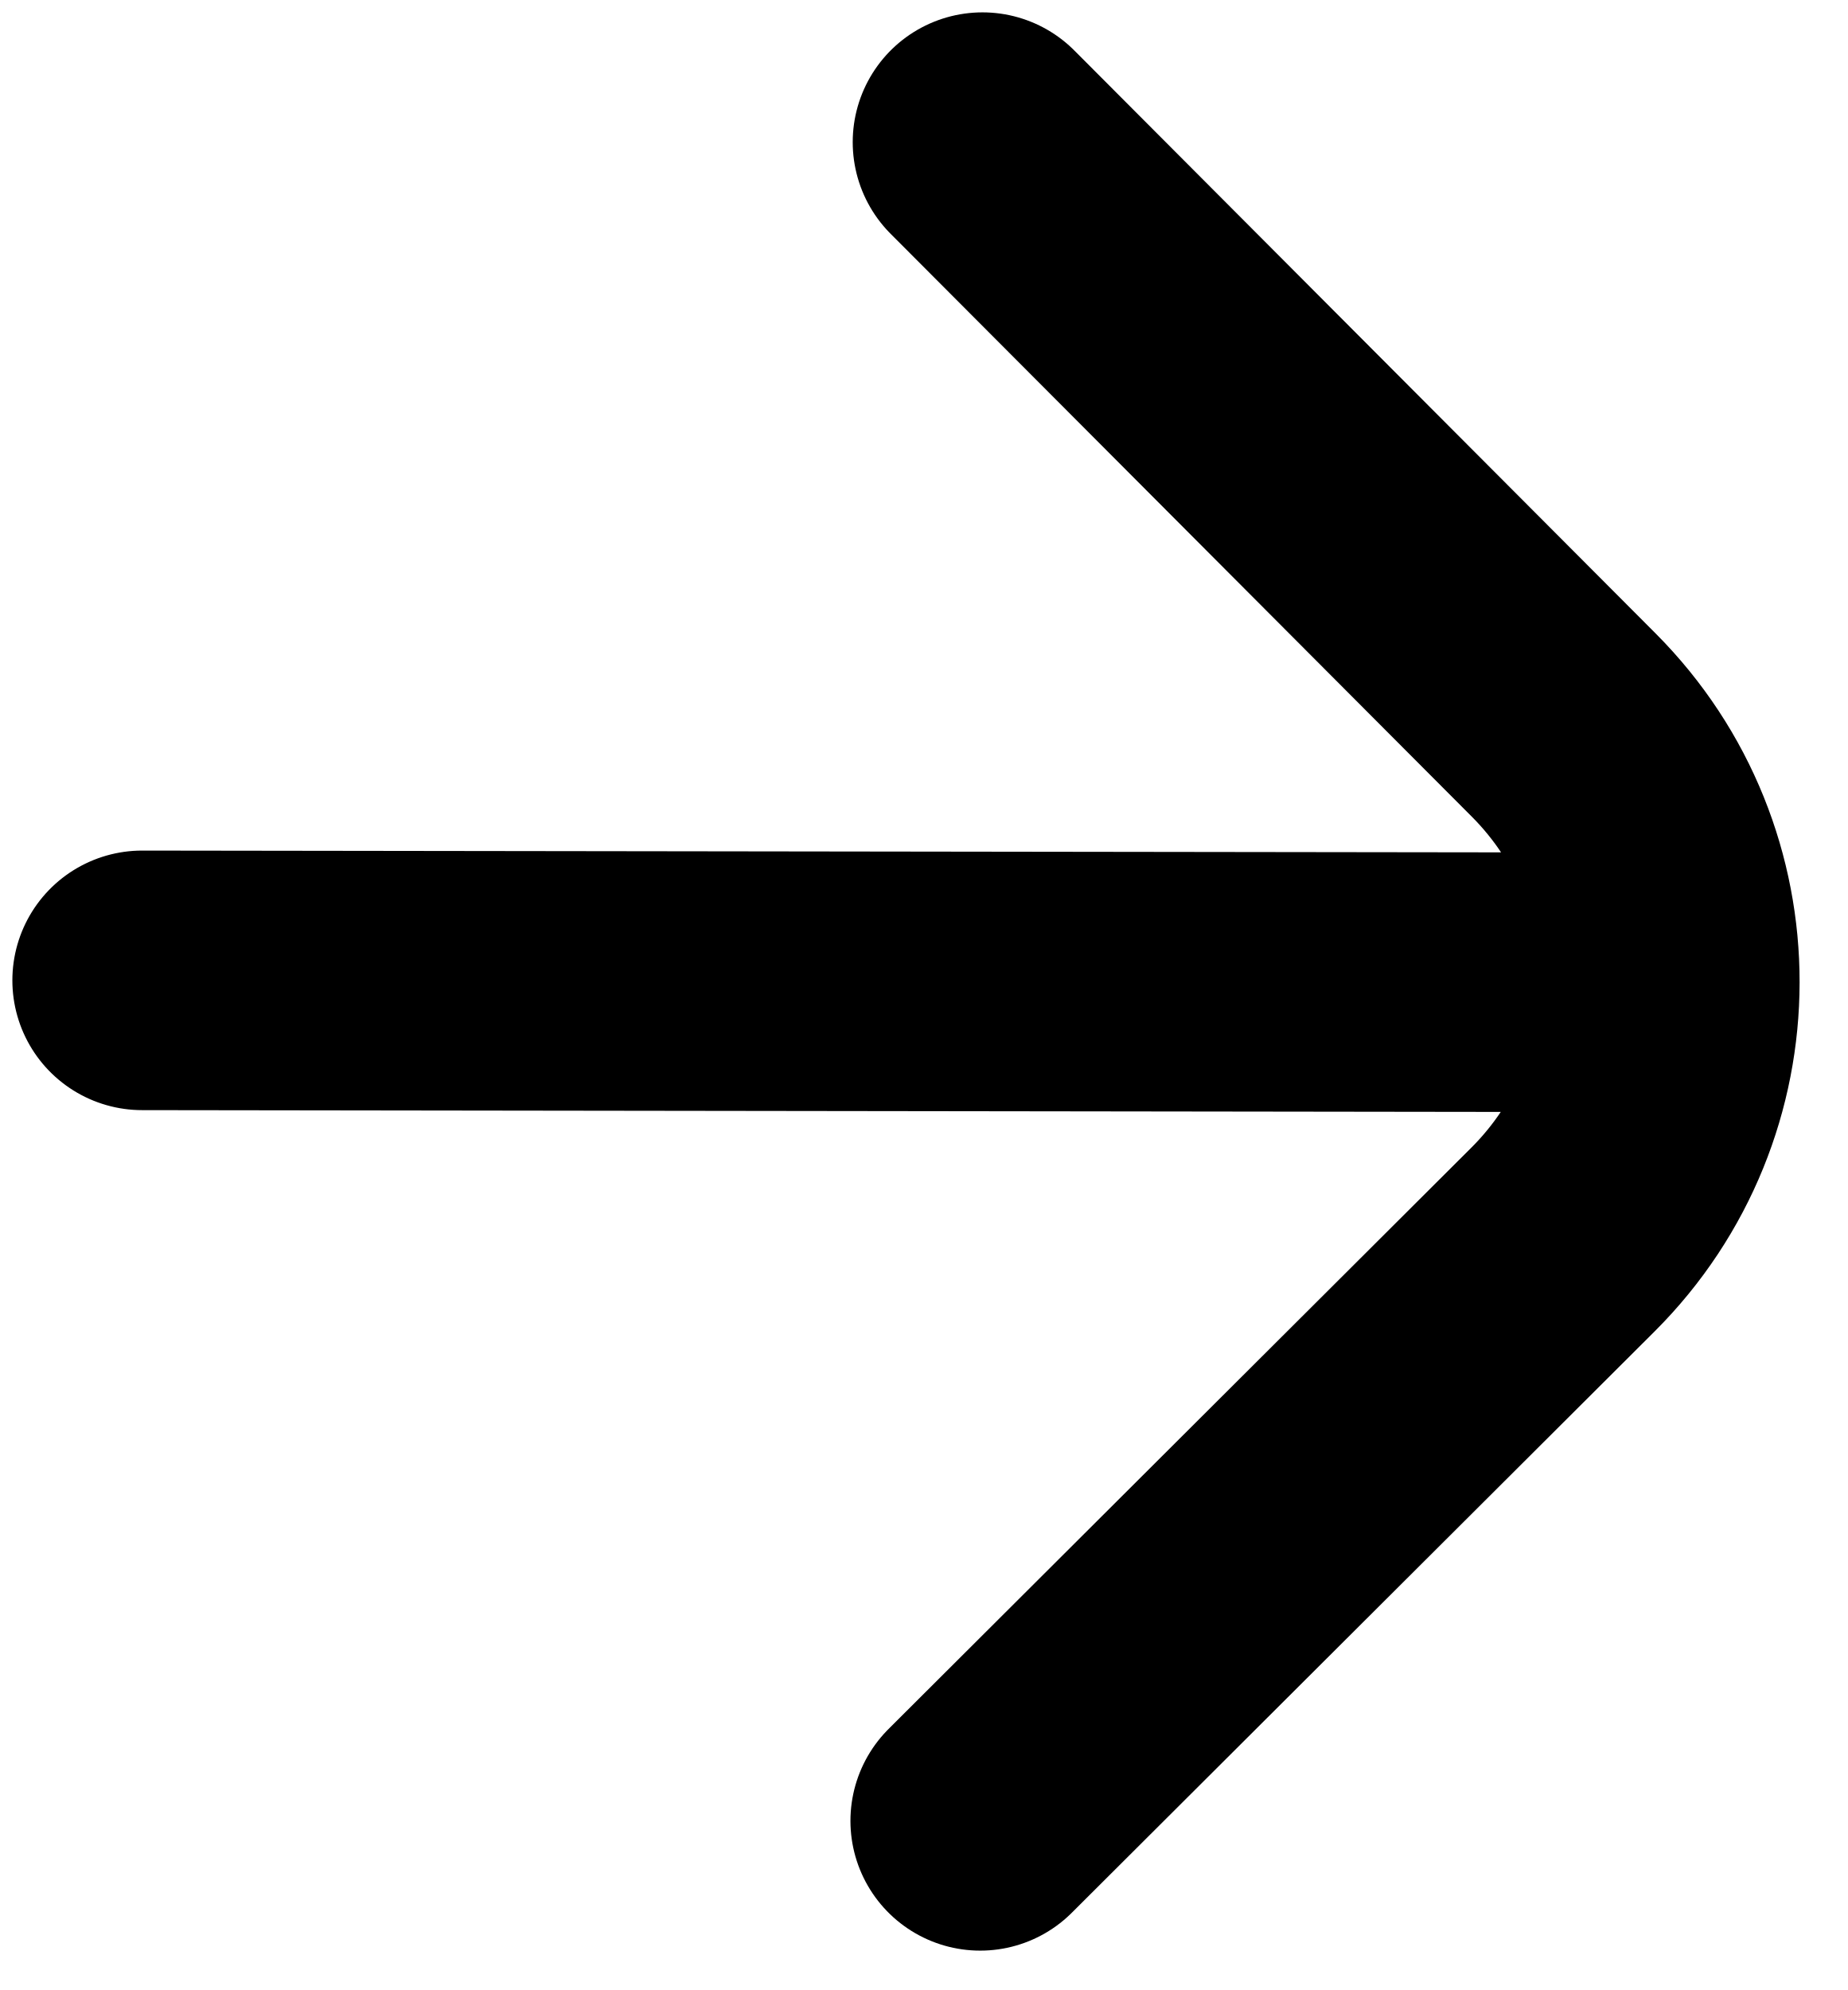
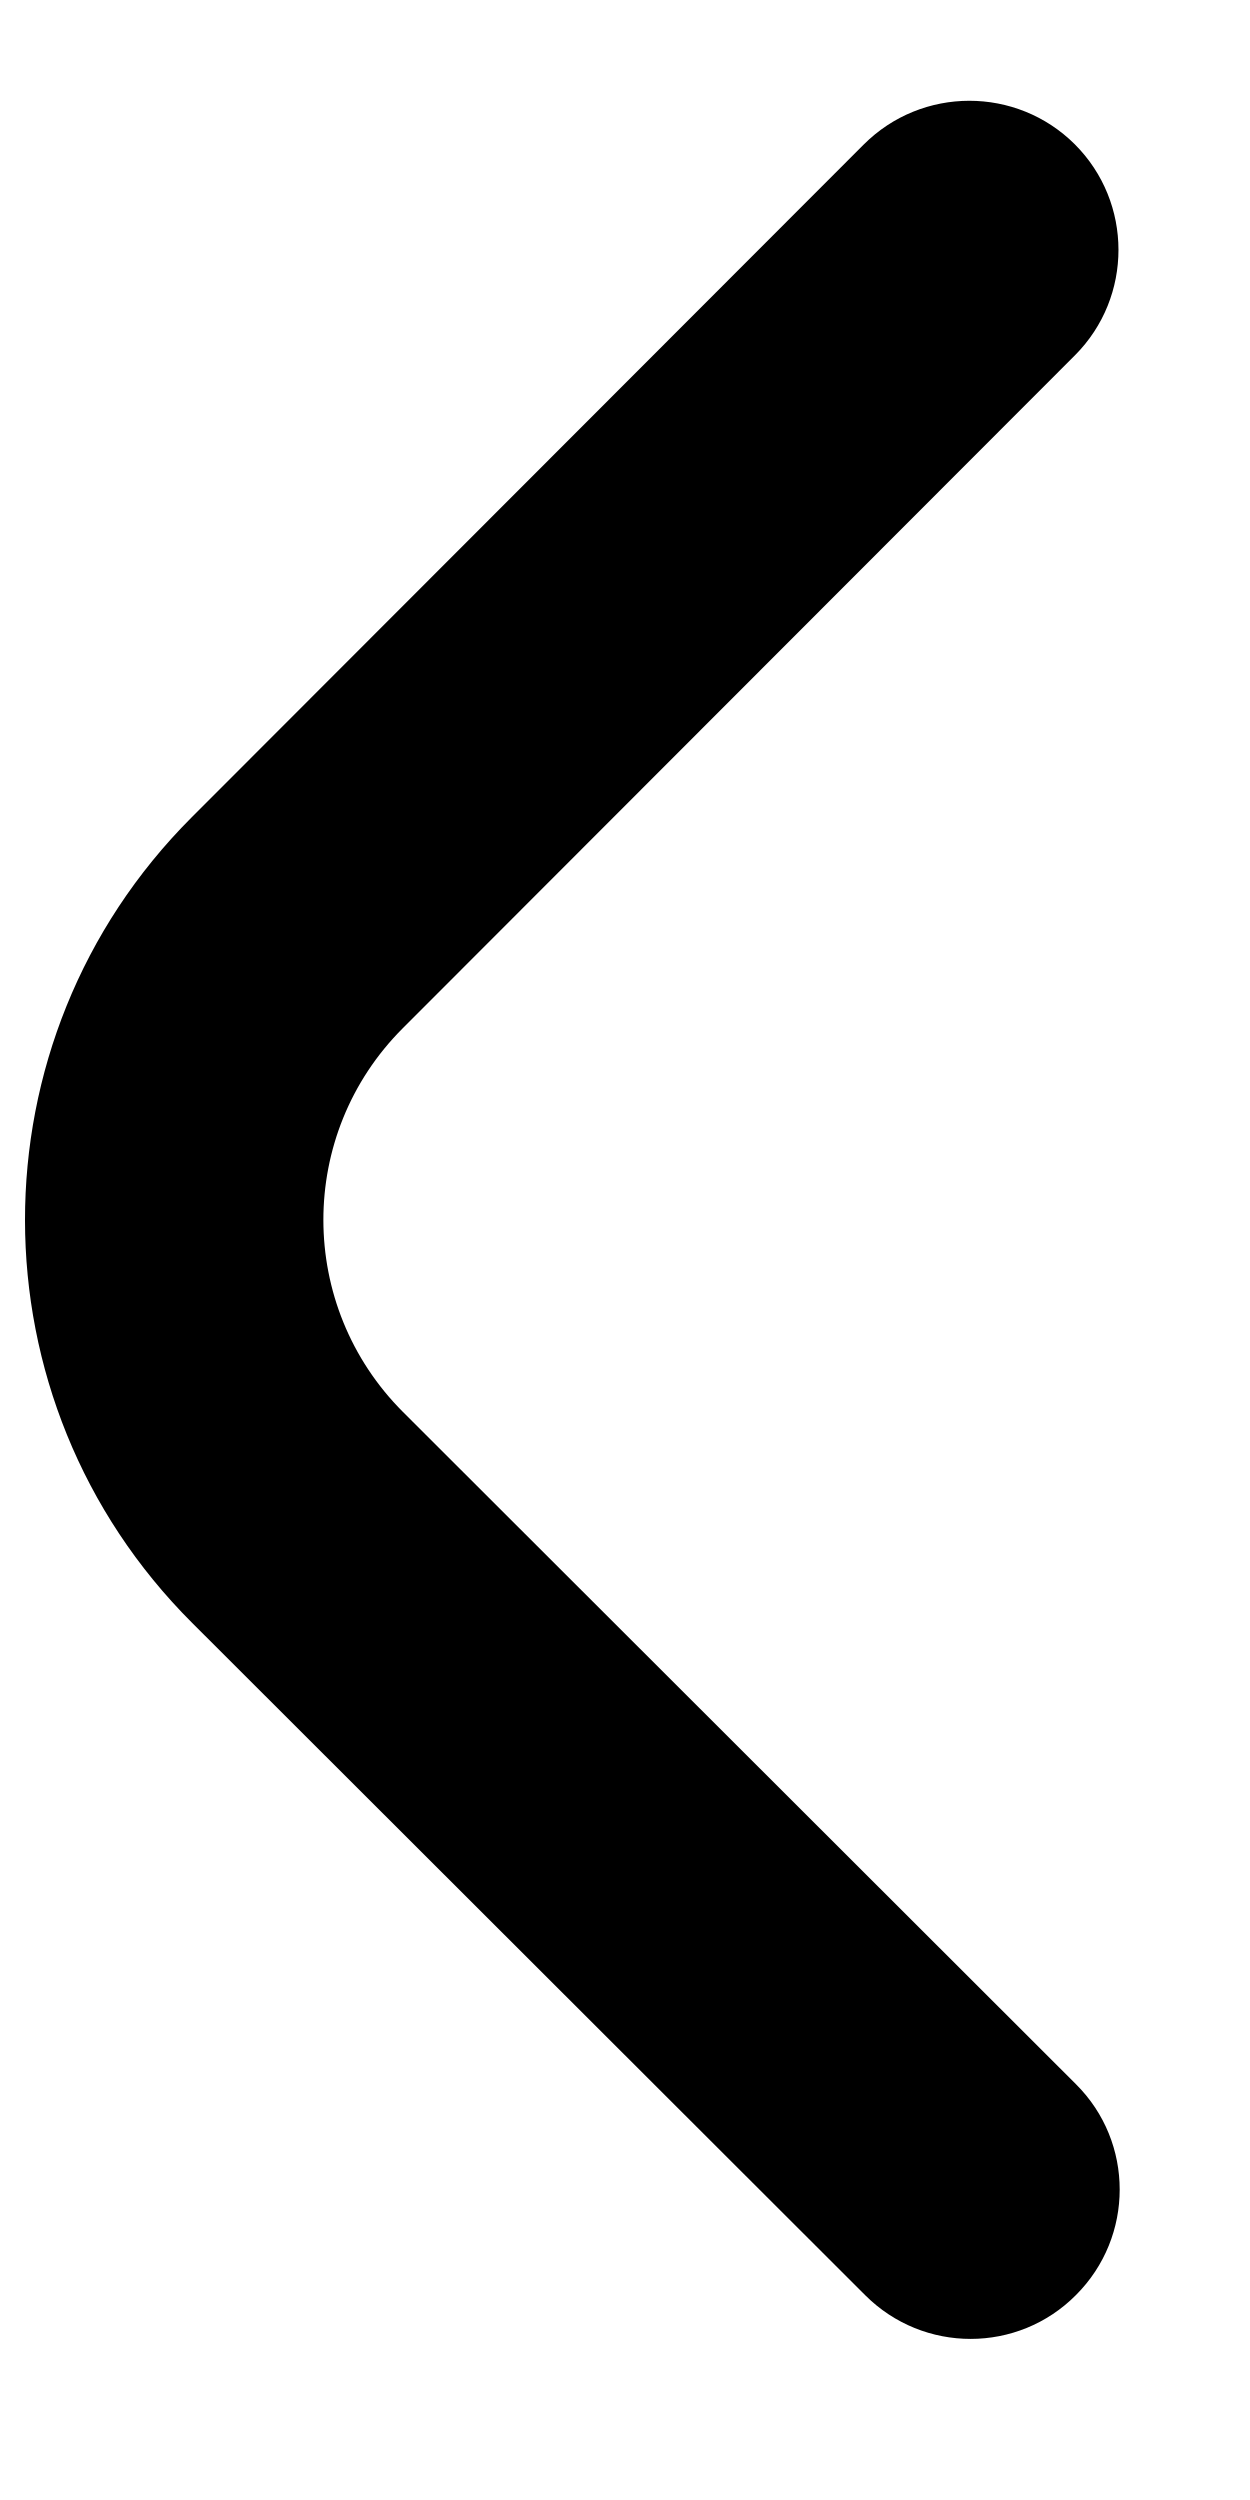
- <svg xmlns="http://www.w3.org/2000/svg" width="13" height="14" viewBox="0 0 13 14" fill="none">
-   <path d="M1 6.897L11.7 6.911M6.897 12.81L10.998 8.72C11.998 7.722 12.001 6.101 11.002 5.1L6.913 1" stroke="black" stroke-width="1.826" stroke-linecap="round" stroke-linejoin="round" />
+ <svg xmlns="http://www.w3.org/2000/svg" width="5" height="10" viewBox="0 0 5 10" fill="none">
+   <path fill-rule="evenodd" clip-rule="evenodd" d="M4.304 9.18C4.072 9.414 3.694 9.414 3.461 9.181L0.769 6.492C-0.122 5.603 -0.123 4.16 0.766 3.27L3.455 0.578C3.688 0.345 4.066 0.345 4.299 0.577C4.532 0.81 4.532 1.188 4.3 1.421L1.611 4.113C1.187 4.537 1.188 5.224 1.612 5.648L4.304 8.337C4.537 8.569 4.537 8.947 4.304 9.18Z" fill="black" />
</svg>
